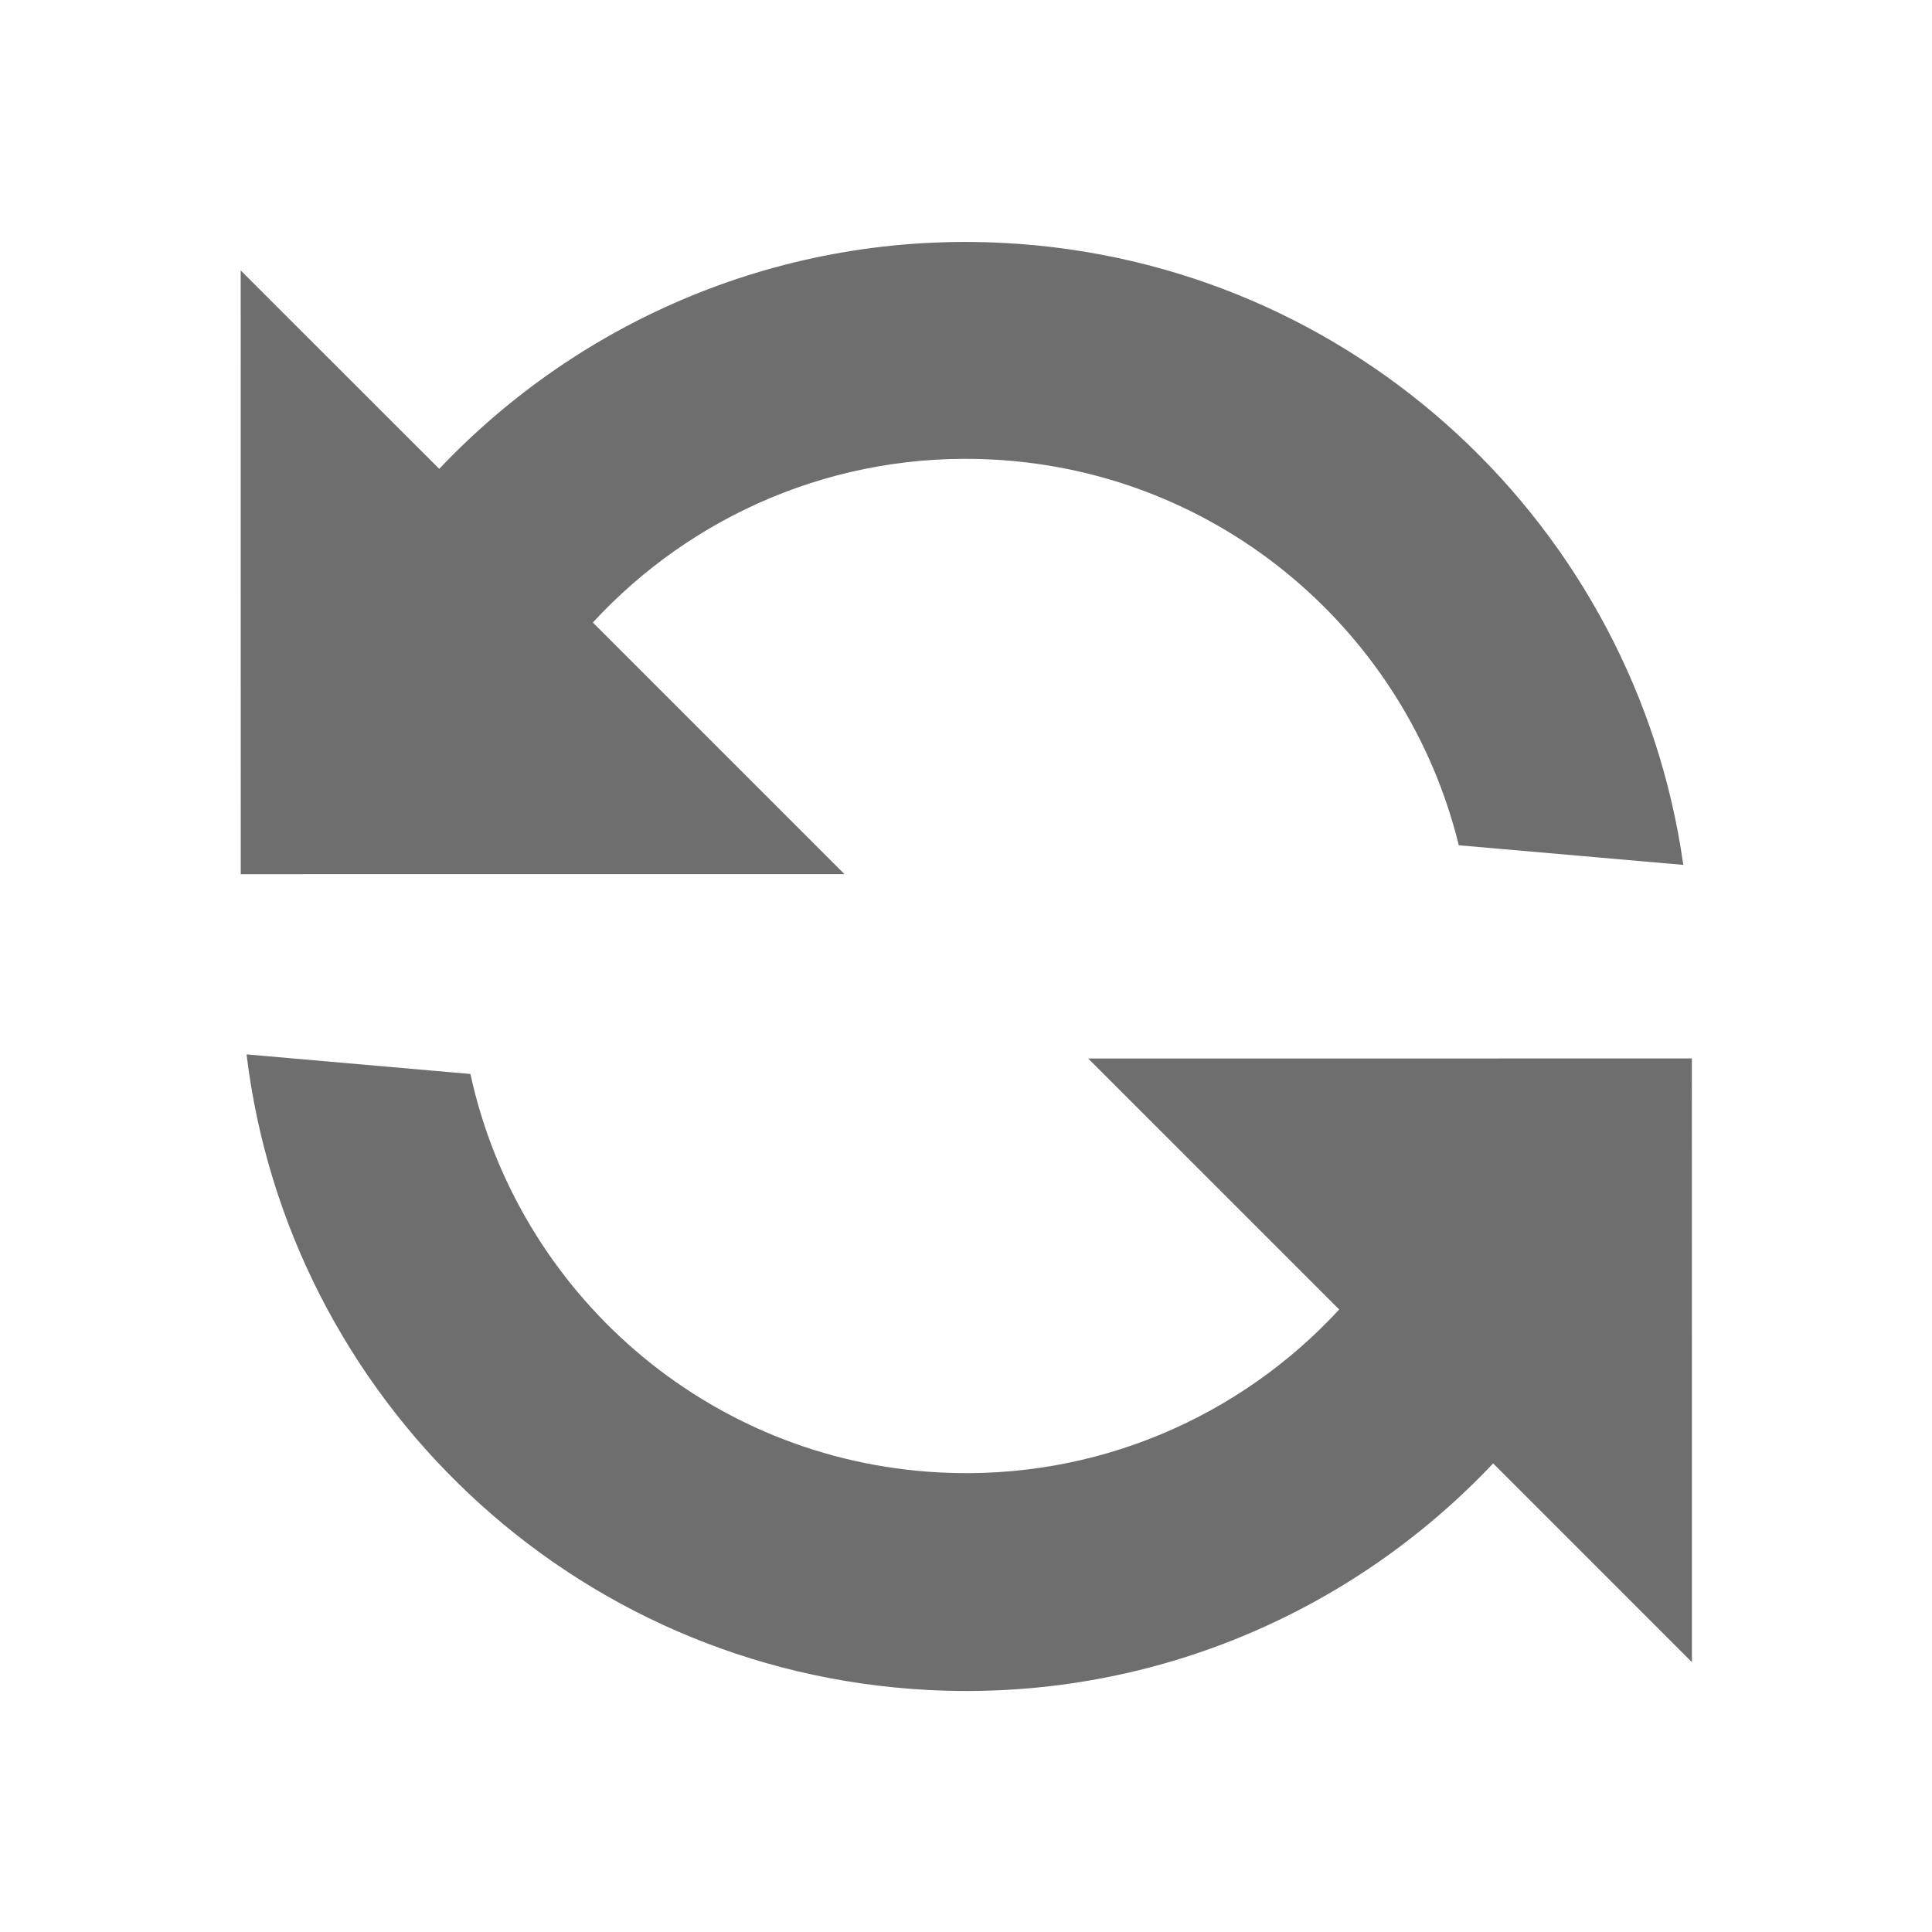
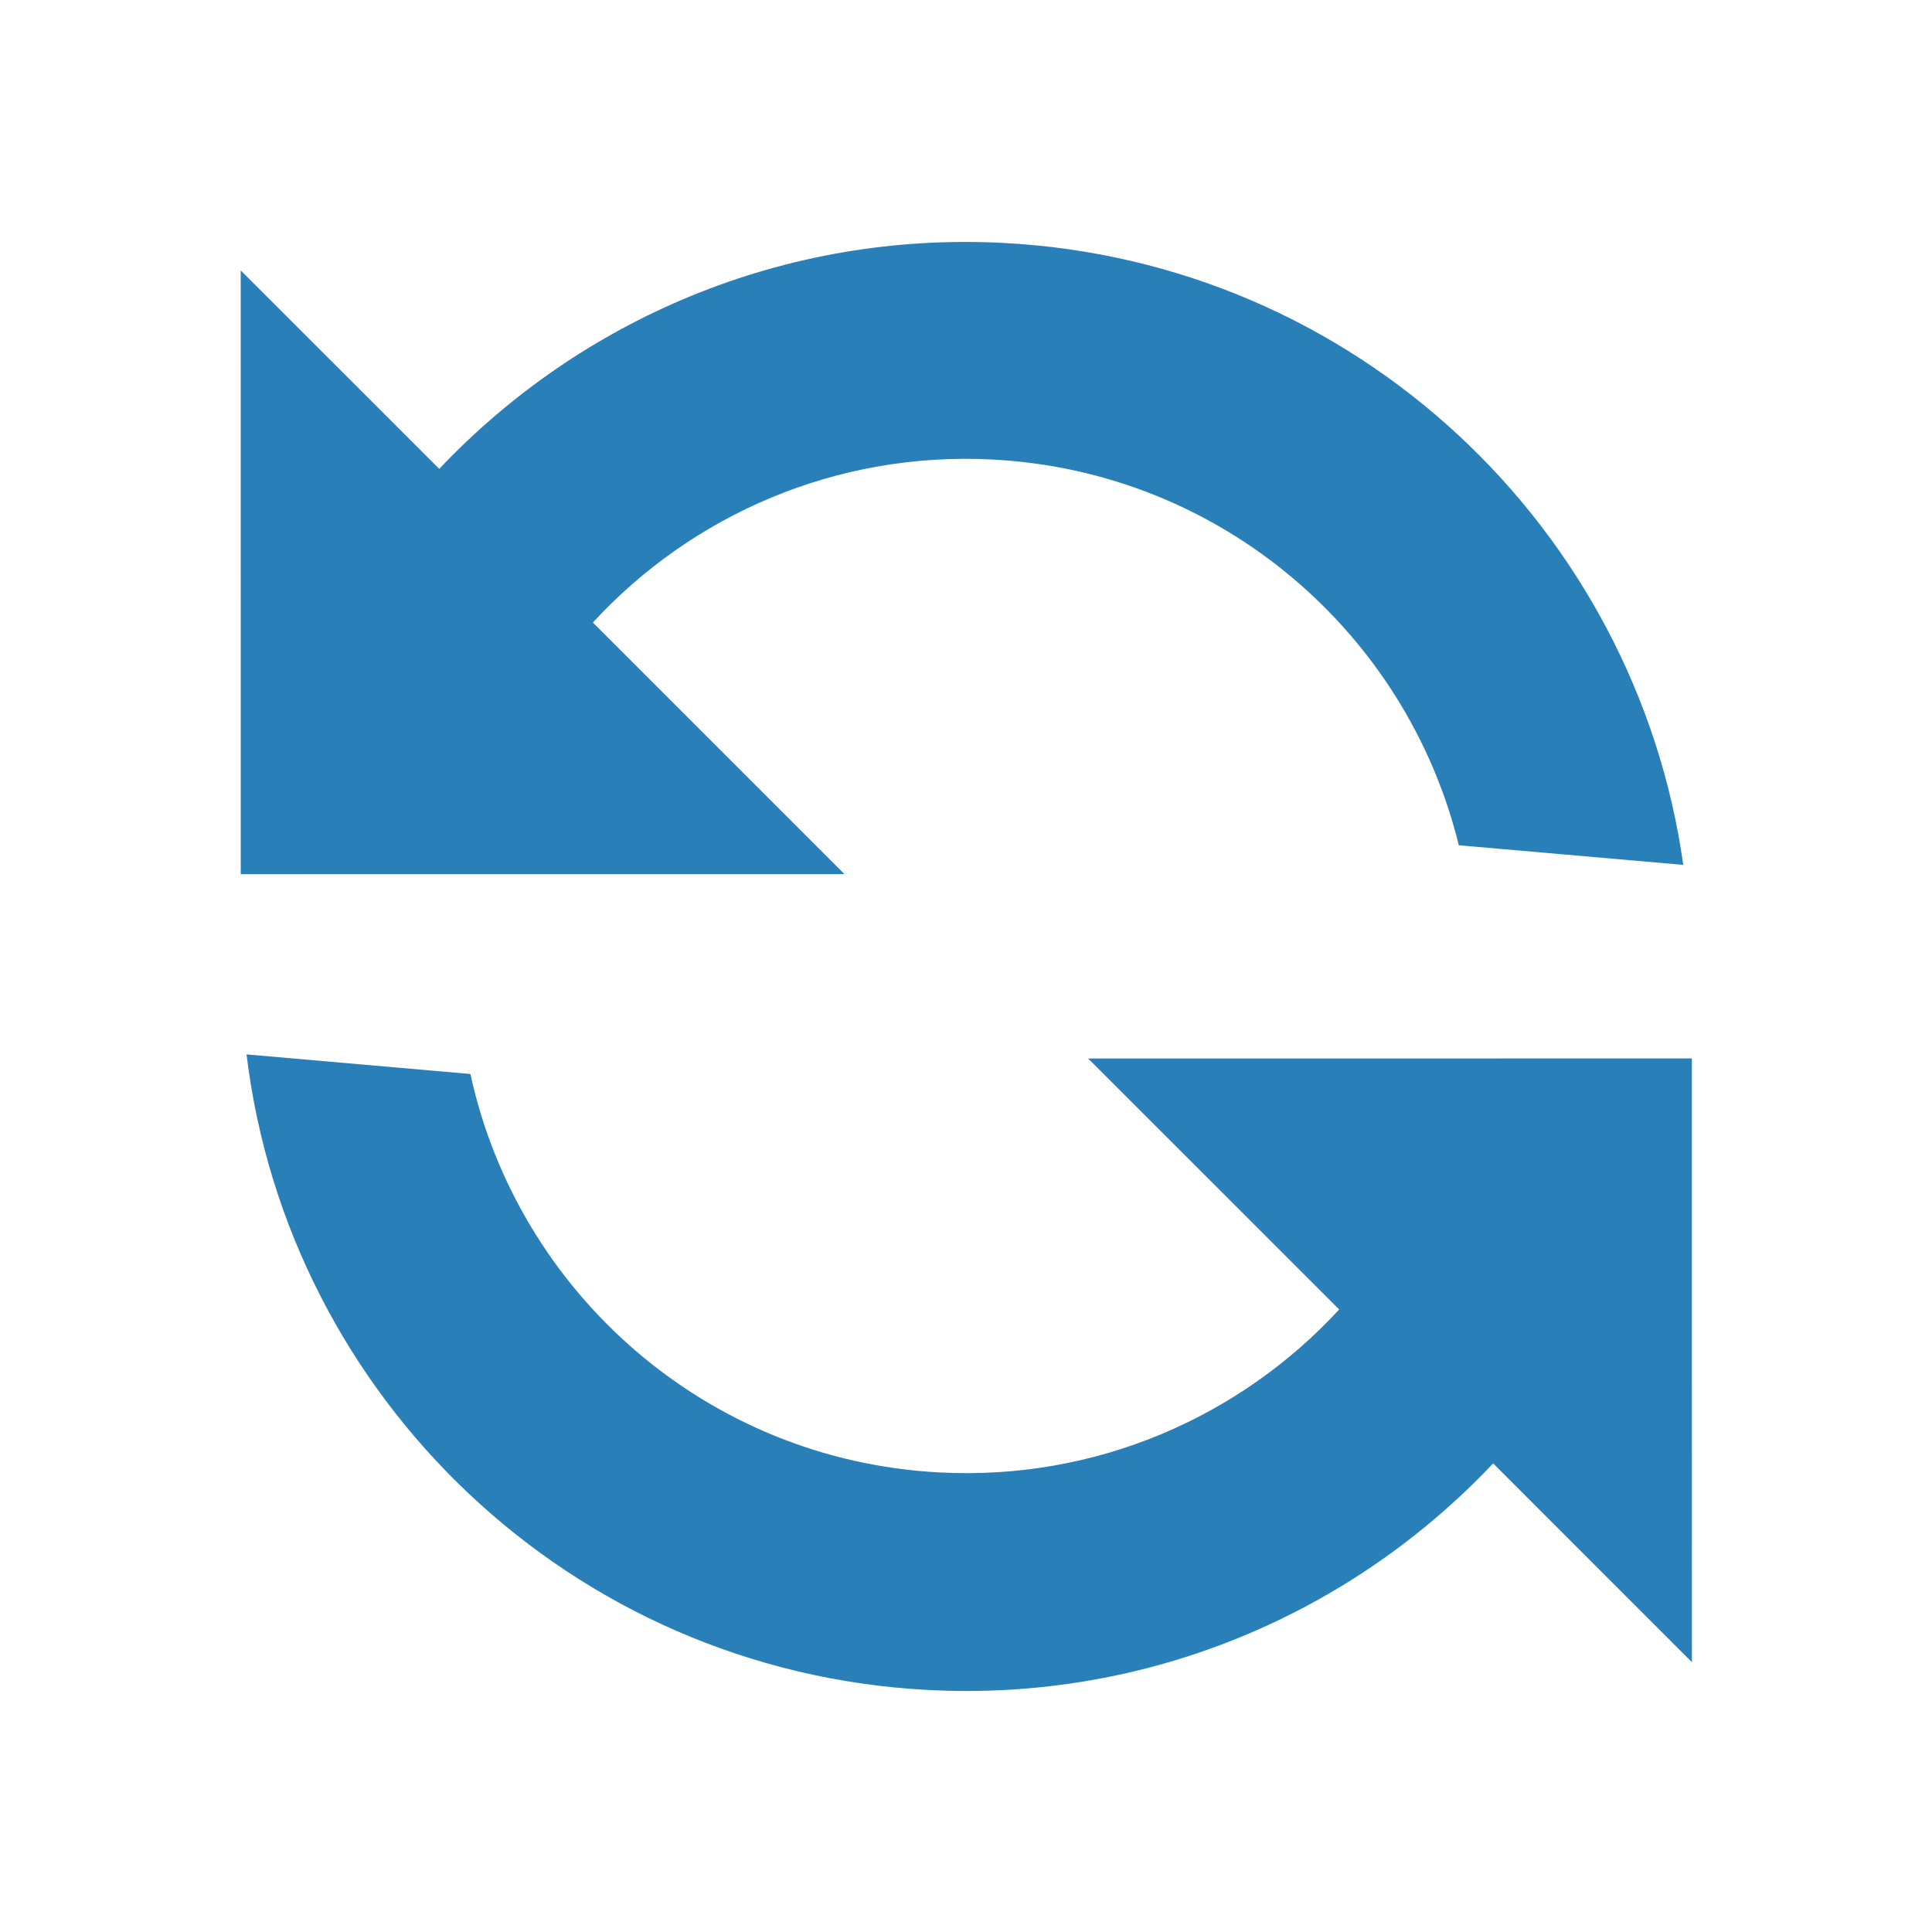
<svg xmlns="http://www.w3.org/2000/svg" width="16" height="16" viewBox="0 0 16 16">
-   <path fill="#6E6E6E" fill-rule="evenodd" d="M12.575,11.885 C11.474,13.182 9.832,14.004 7.999,14.004 C5.039,14.004 2.58,11.862 2.088,9.043 L3.948,9.108 C4.434,10.89 6.064,12.2 8,12.2 C9.301,12.2 10.465,11.608 11.235,10.679 L9.05,8.712 L14.043,8.45 L14.305,13.443 L12.575,11.885 Z M3.428,4.117 C4.528,2.825 6.168,2.004 7.999,2.004 C10.919,2.004 13.351,4.09 13.888,6.853 L12.023,6.788 C11.502,5.059 9.898,3.8 8,3.8 C6.699,3.8 5.535,4.392 4.765,5.321 L6.955,7.293 L1.962,7.555 L1.7,2.562 L3.428,4.117 Z" transform="rotate(3 8.002 8.004)" />
+   <path fill="#2980B9" fill-rule="evenodd" d="M12.575,11.885 C11.474,13.182 9.832,14.004 7.999,14.004 C5.039,14.004 2.58,11.862 2.088,9.043 L3.948,9.108 C4.434,10.89 6.064,12.2 8,12.2 C9.301,12.2 10.465,11.608 11.235,10.679 L9.05,8.712 L14.043,8.45 L14.305,13.443 L12.575,11.885 Z M3.428,4.117 C4.528,2.825 6.168,2.004 7.999,2.004 C10.919,2.004 13.351,4.09 13.888,6.853 L12.023,6.788 C11.502,5.059 9.898,3.8 8,3.8 C6.699,3.8 5.535,4.392 4.765,5.321 L6.955,7.293 L1.962,7.555 L1.7,2.562 L3.428,4.117 Z" transform="rotate(3 8.002 8.004)" />
</svg>
